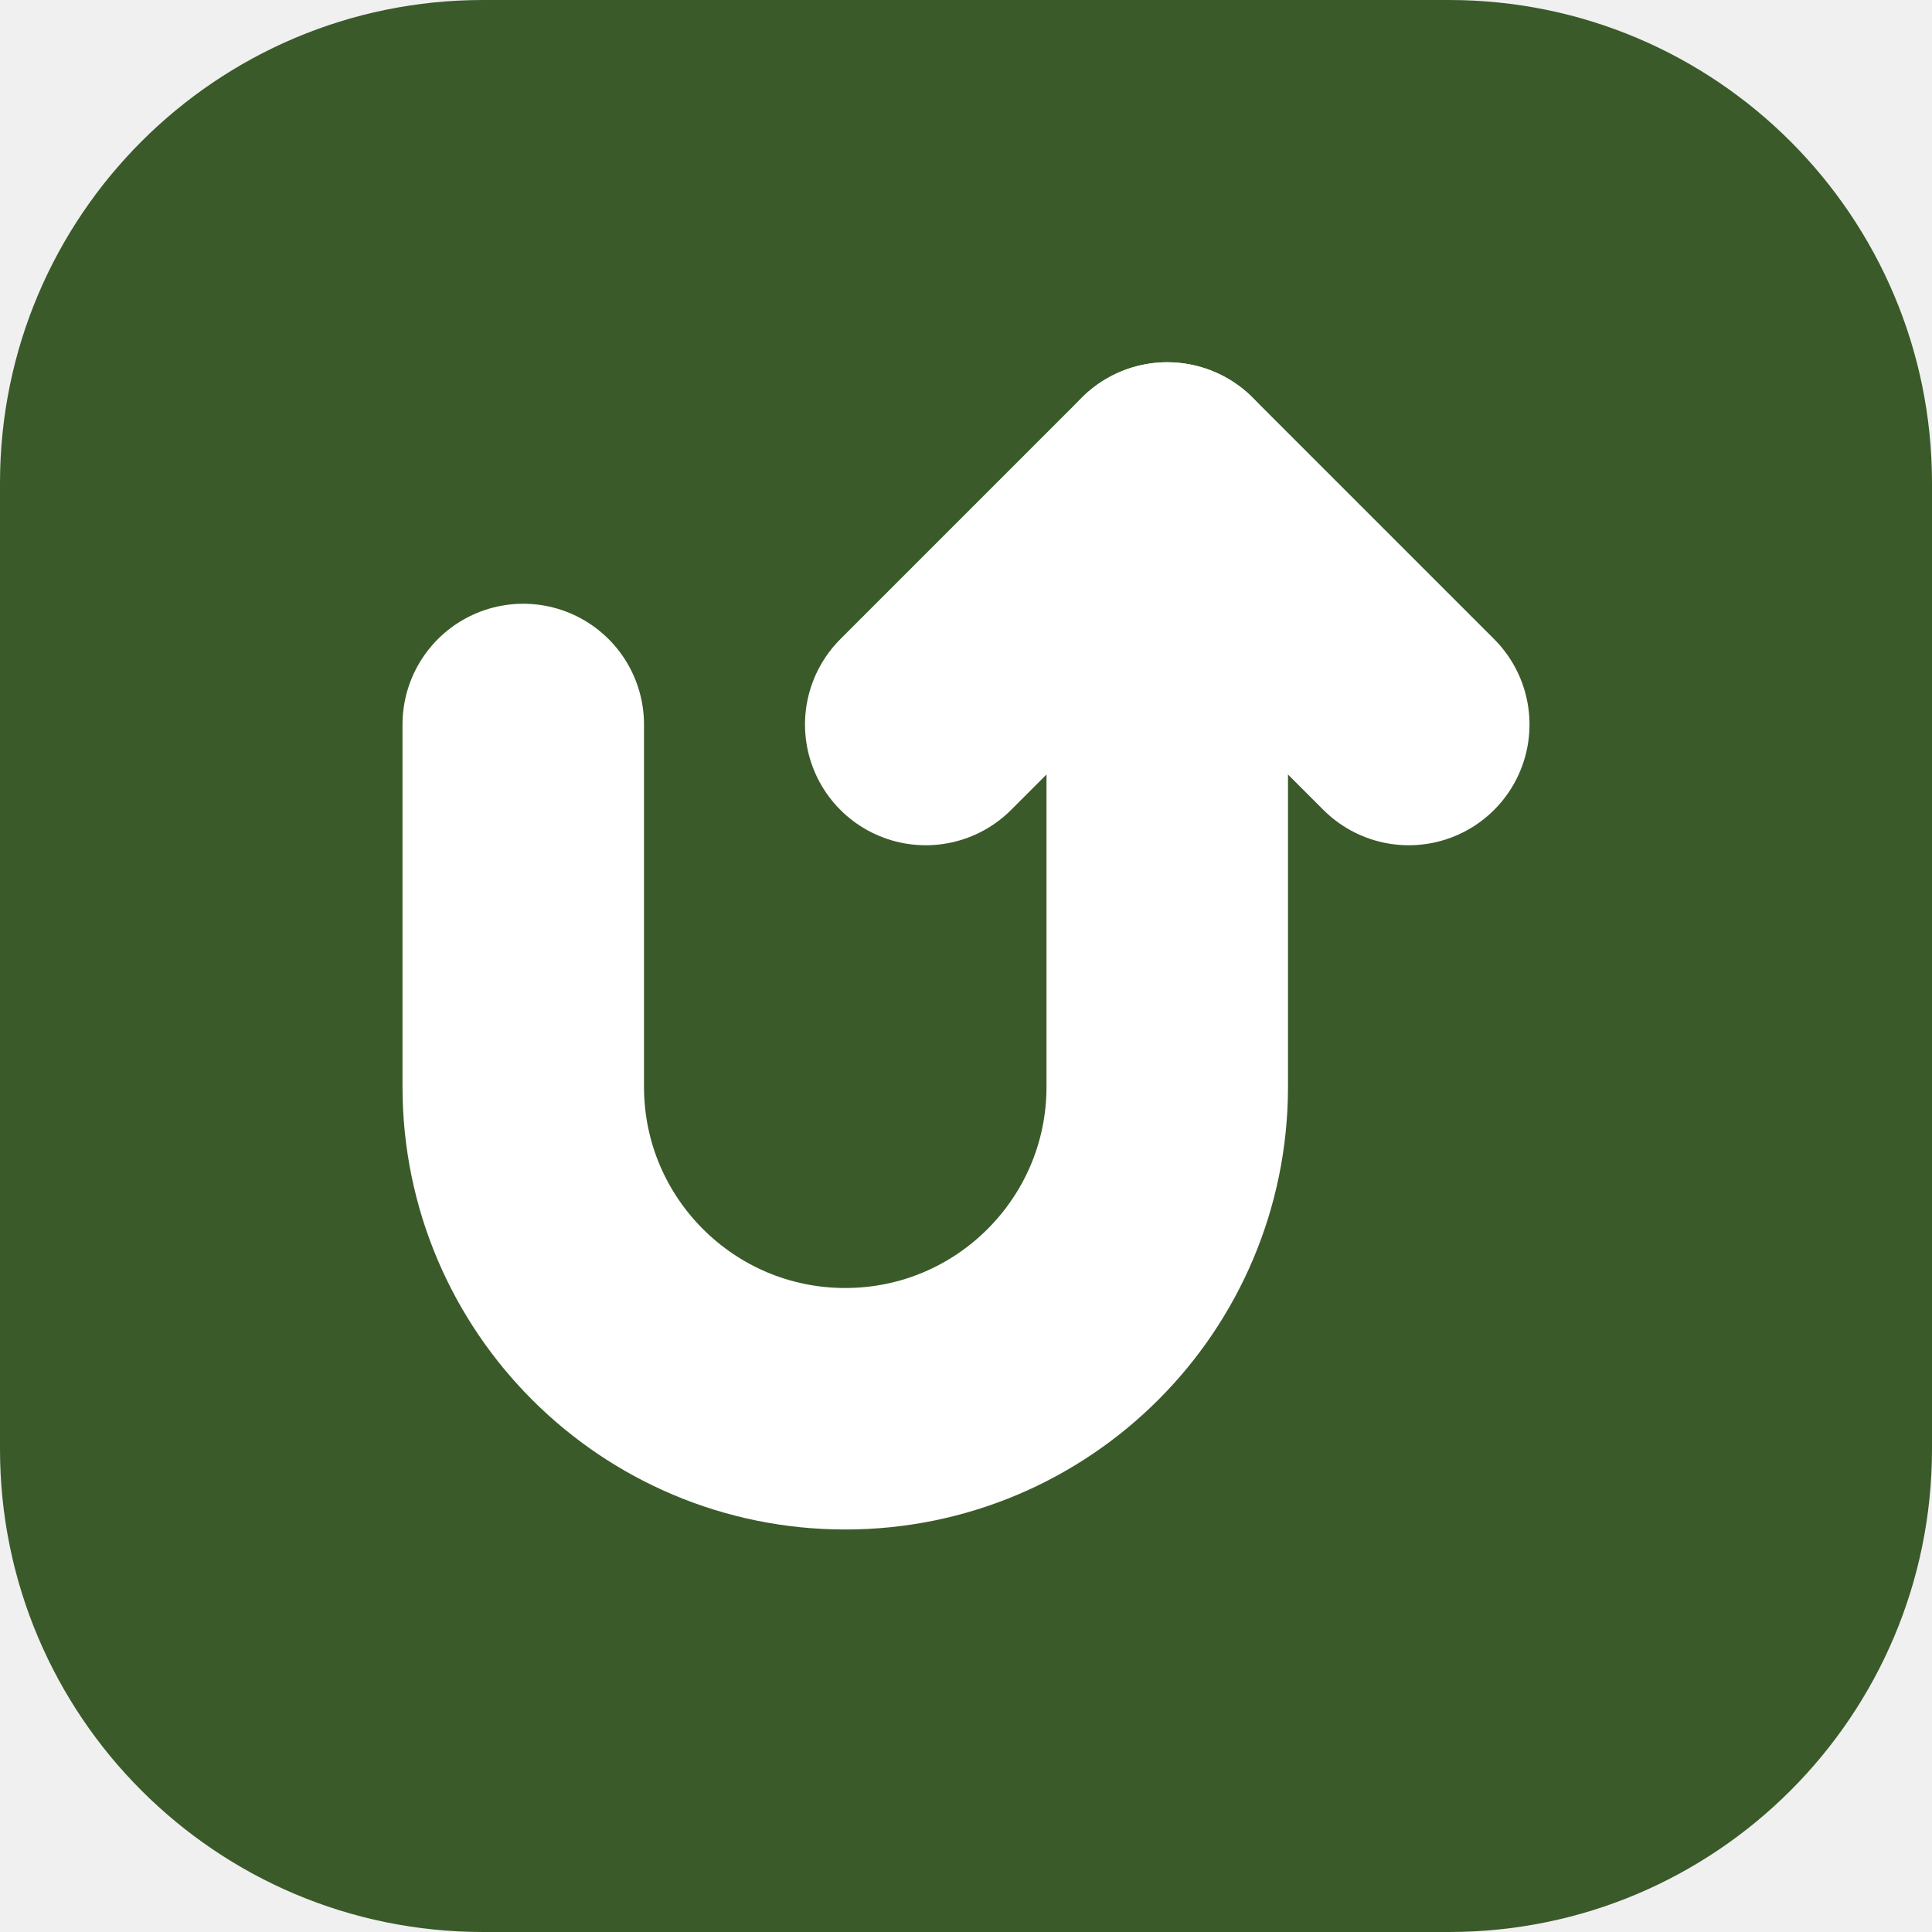
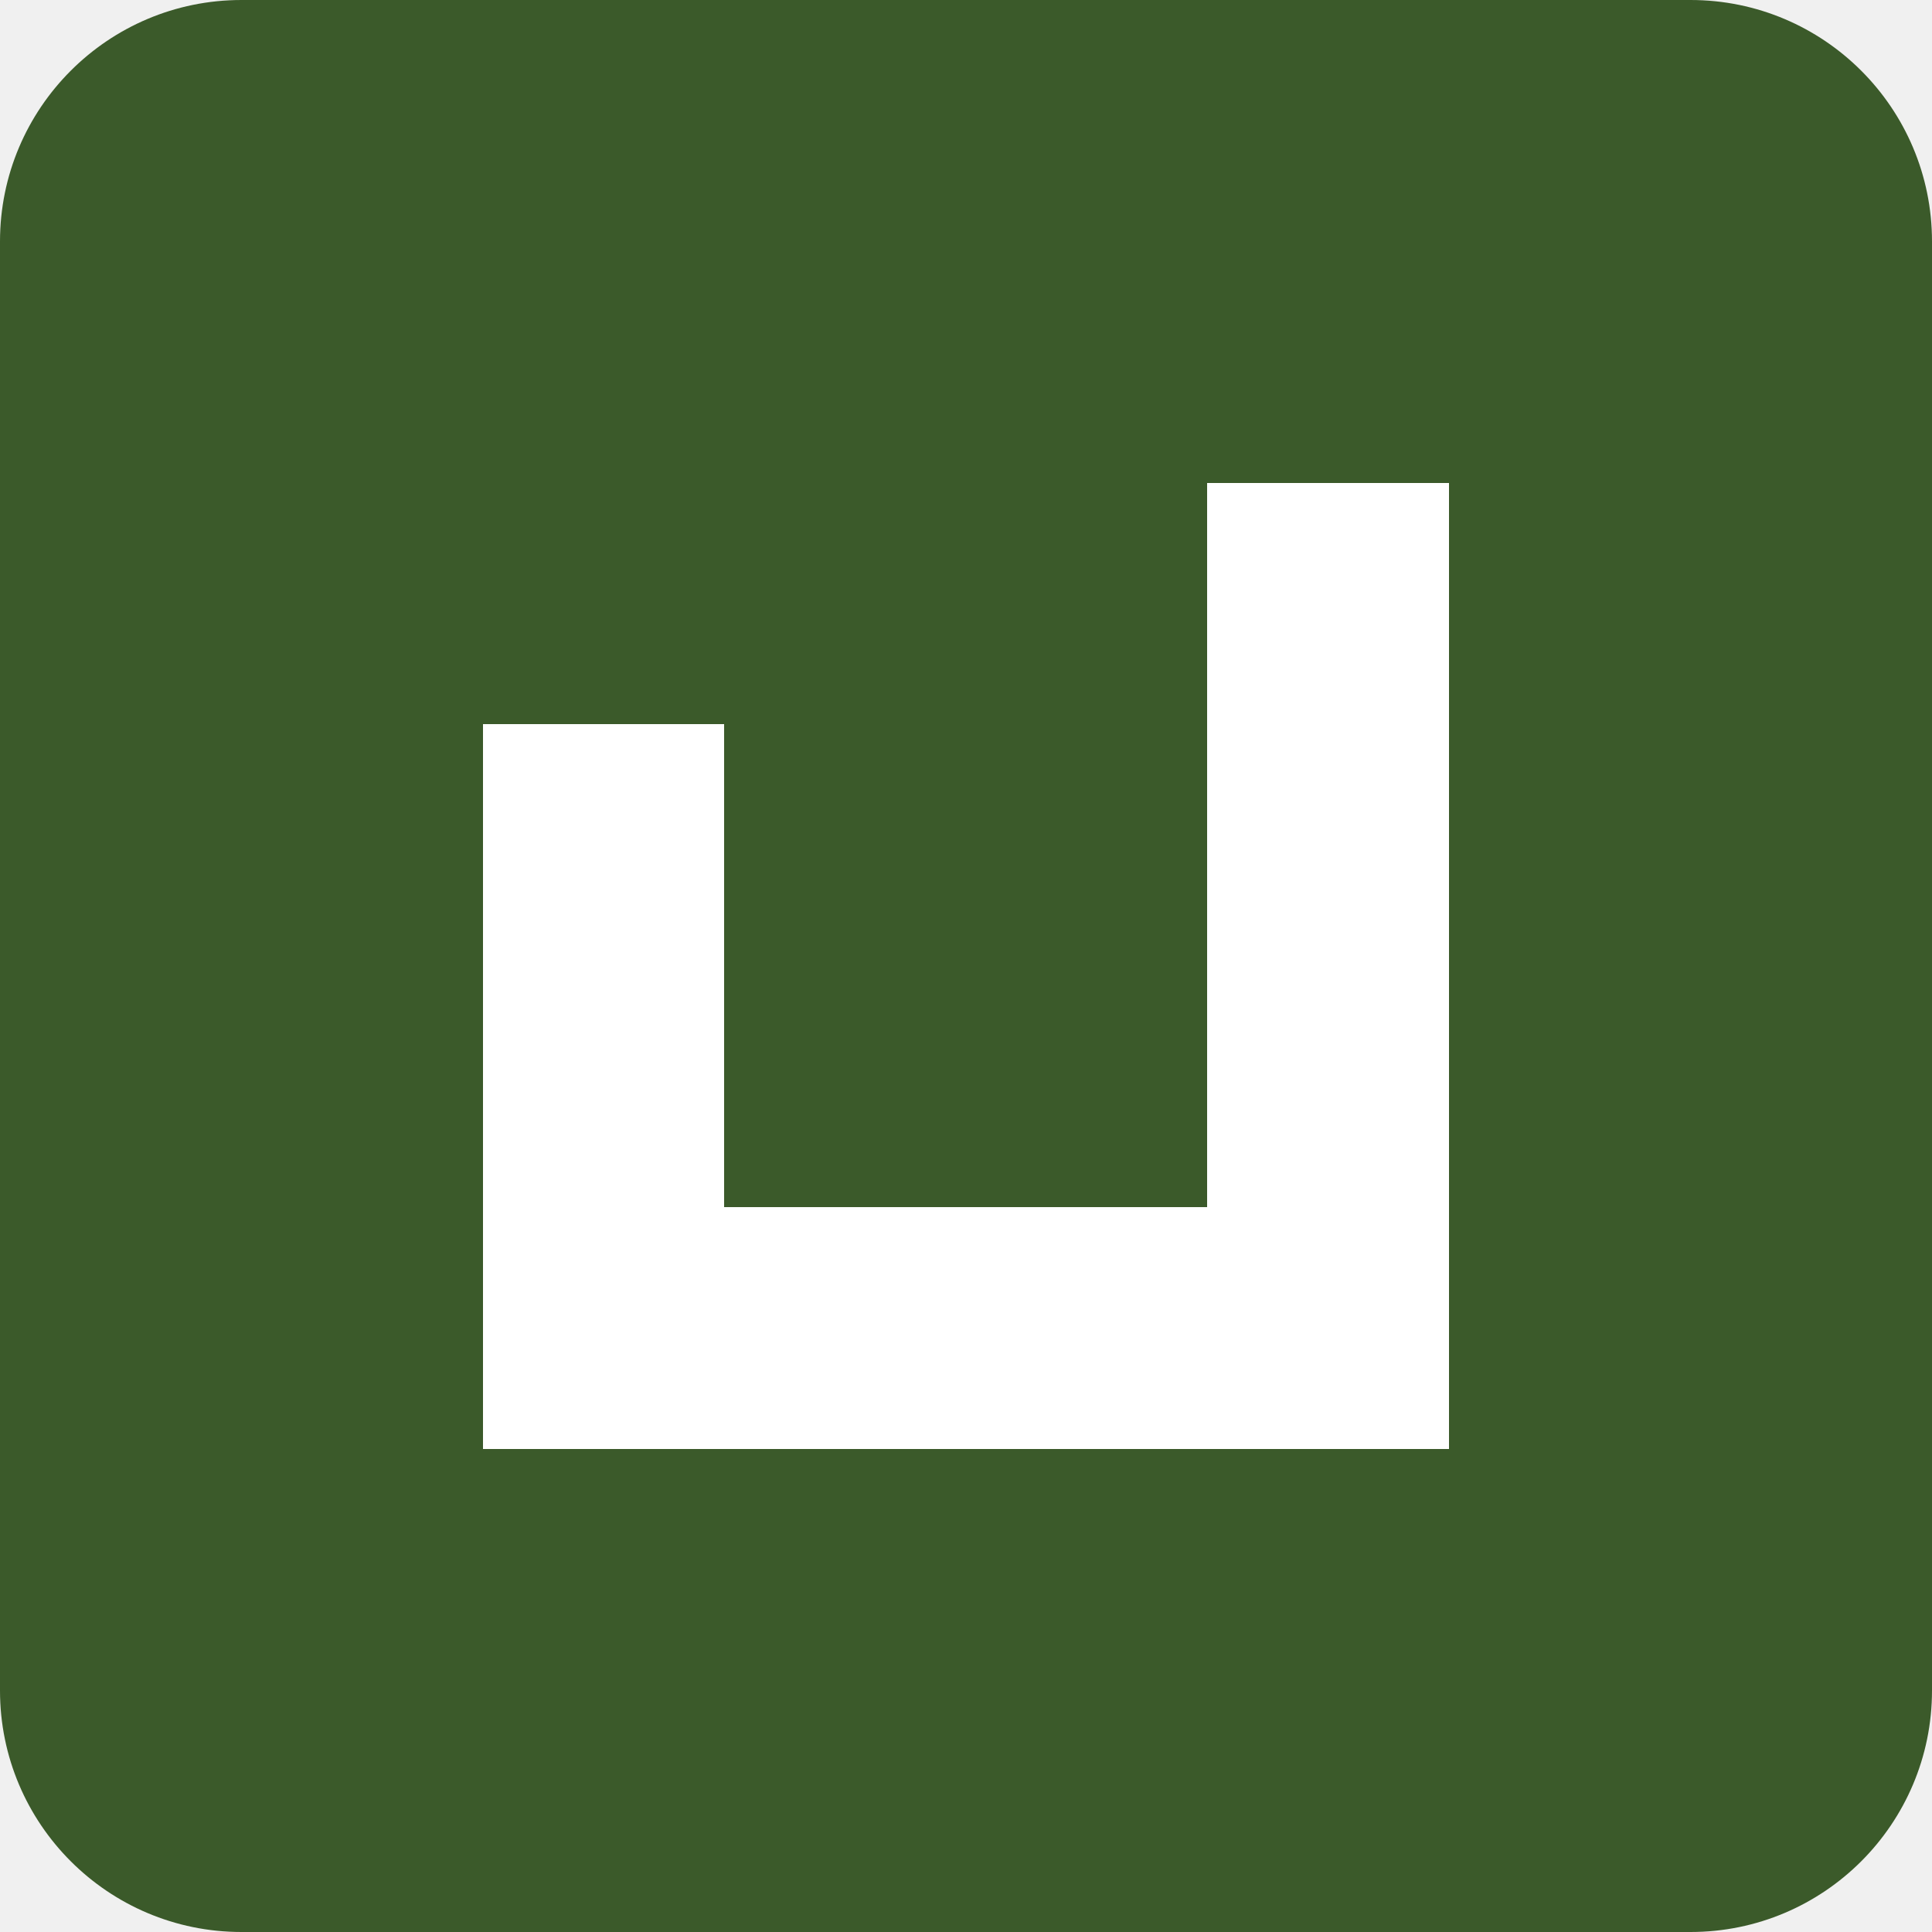
<svg xmlns="http://www.w3.org/2000/svg" width="24" height="24" viewBox="0 0 24 24">
  <style>
    .tile { fill: #3b5a2a; }
-     .glyph { fill: none; stroke: #ffffff; stroke-width: 3; stroke-linecap: round; stroke-linejoin: round; }
+     .glyph { fill: #ffffff; }
    @media (prefers-color-scheme: dark) {
      .tile { fill: #86a36b; }
-       .glyph { stroke: #1d211c; }
+       .glyph { fill: #1d211c; }
    }
  </style>
-   <rect class="tile" width="24" height="24" rx="6" />
-   <path class="glyph" d="M6.5 9V13.5a4 4 0 0 0 8 0V6" />
-   <path class="glyph" d="M11.5 9 14.5 6 17.5 9" />
+   <rect class="tile" width="24" height="24" rx="3" />
+   <path class="glyph" shape-rendering="crispEdges" d="M6 9H9V15H15V6H18V18H6Z" />
</svg>
